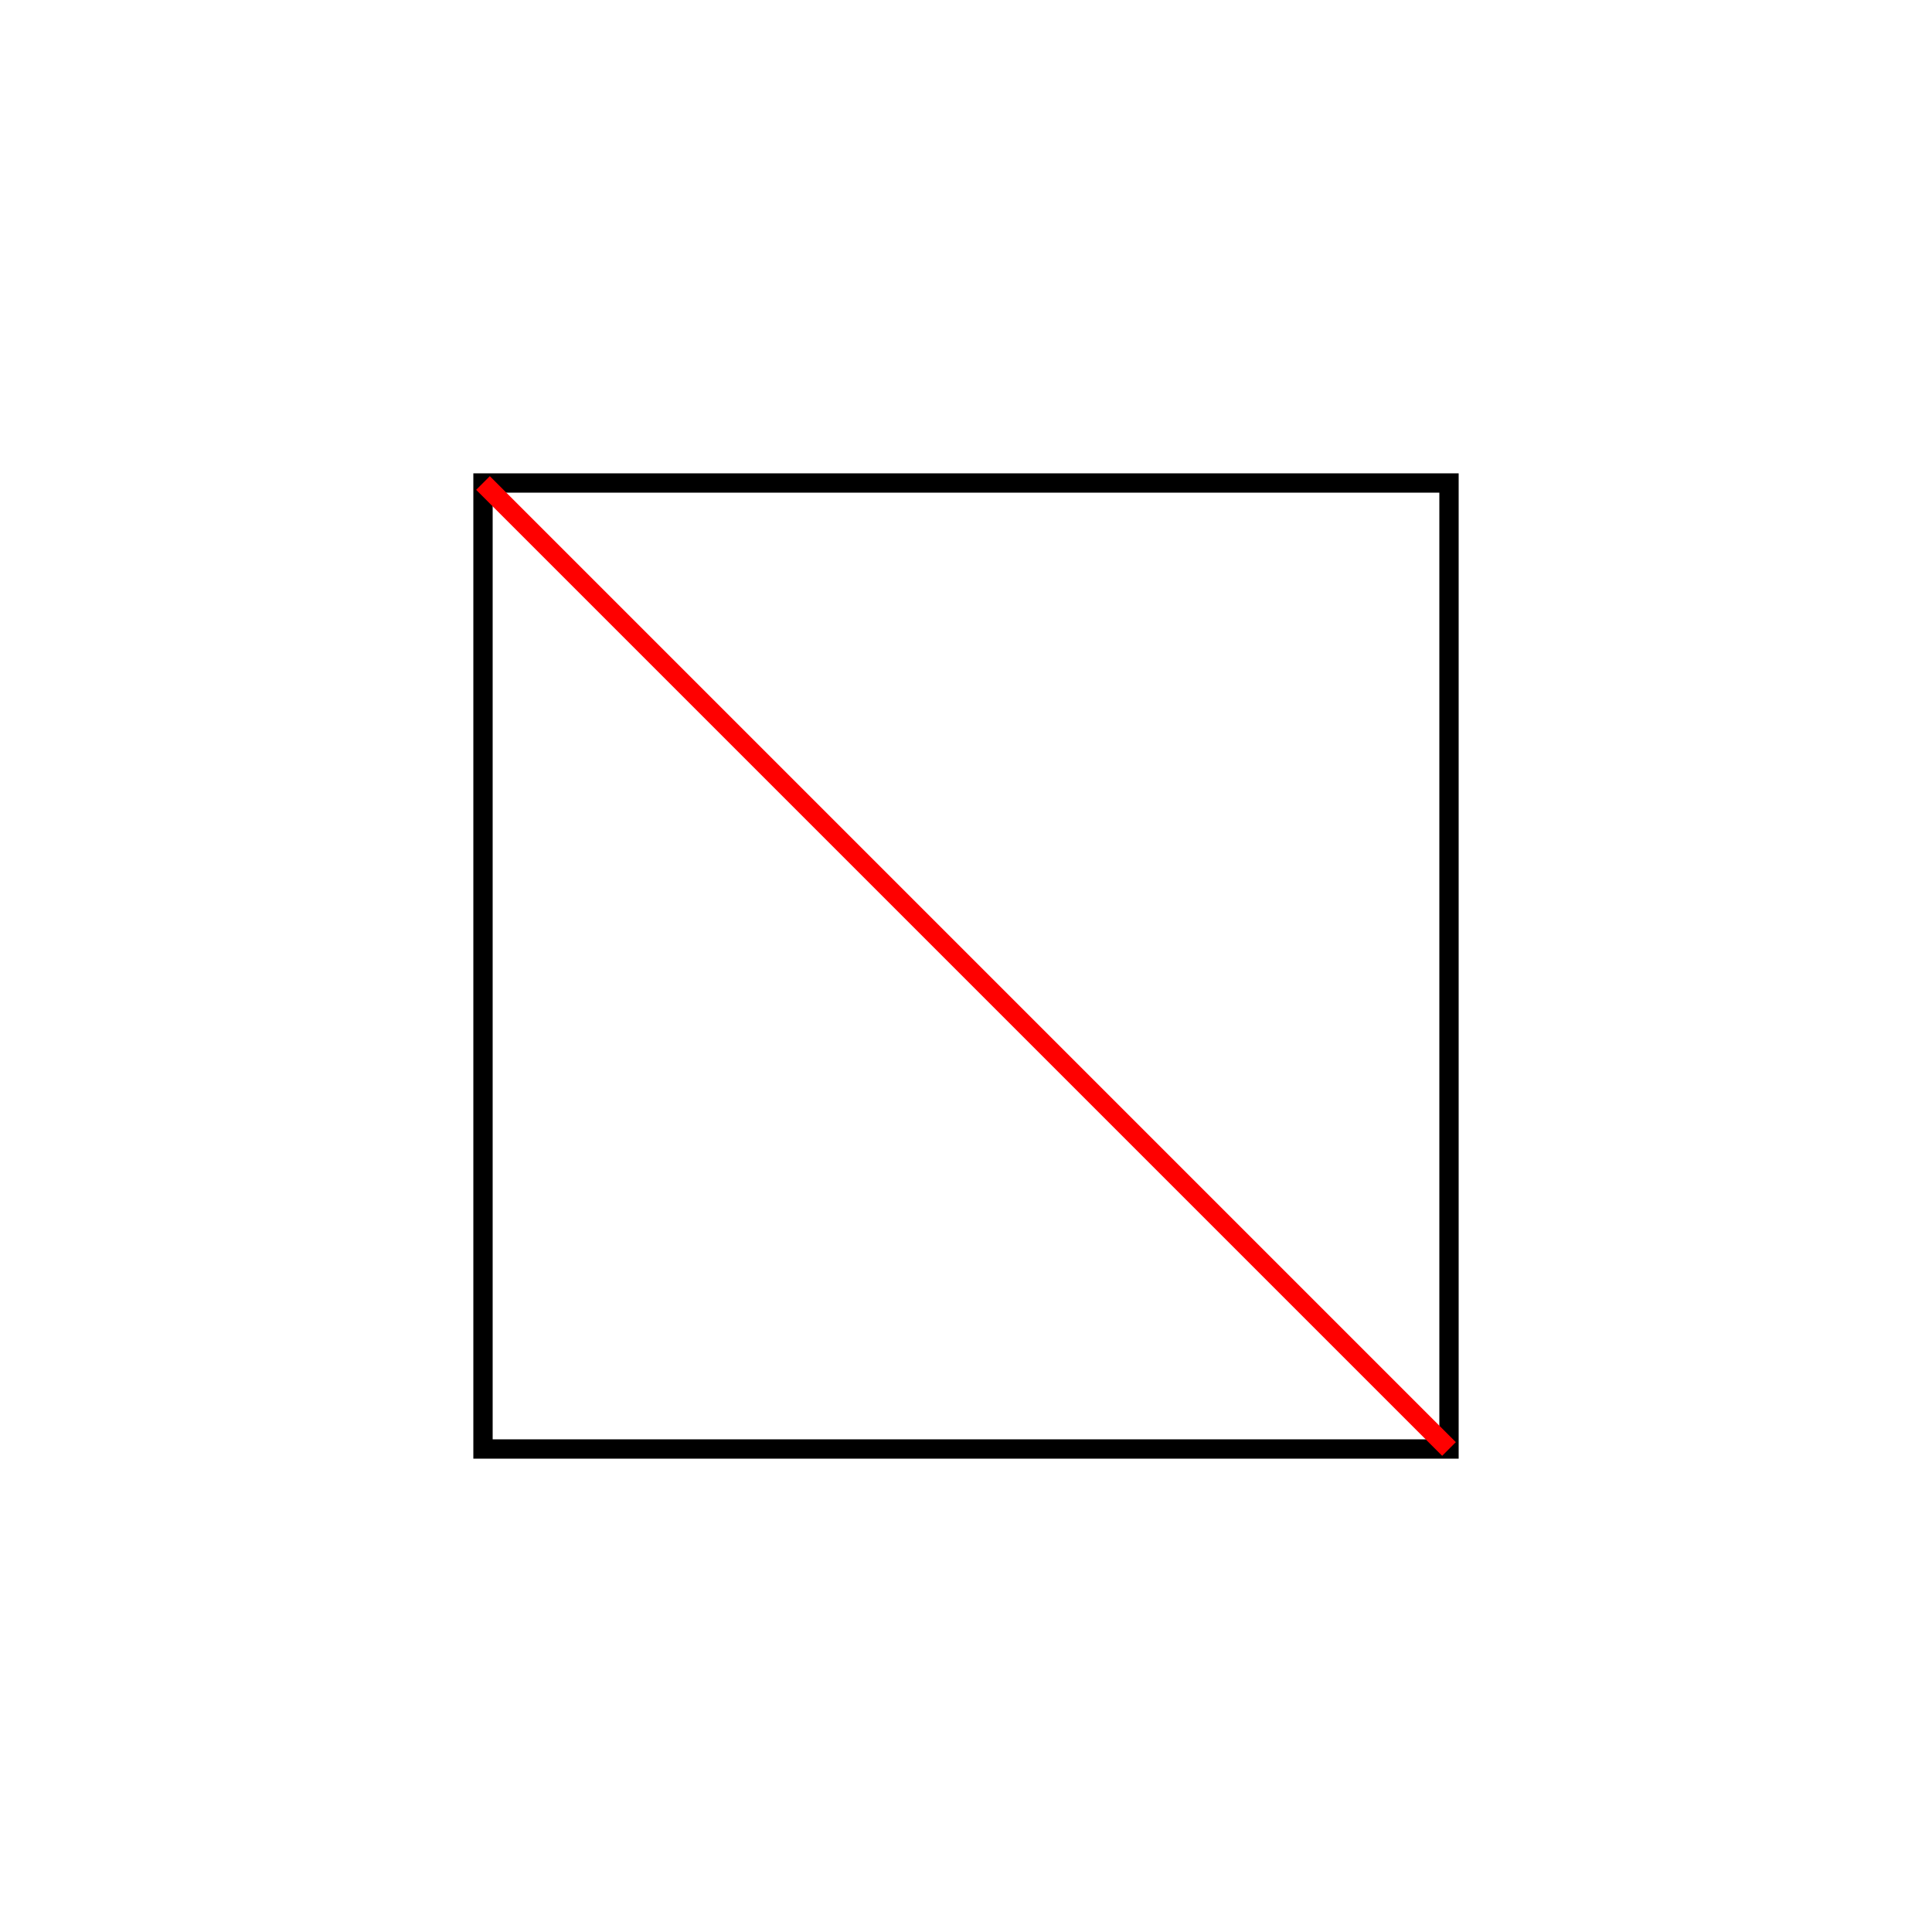
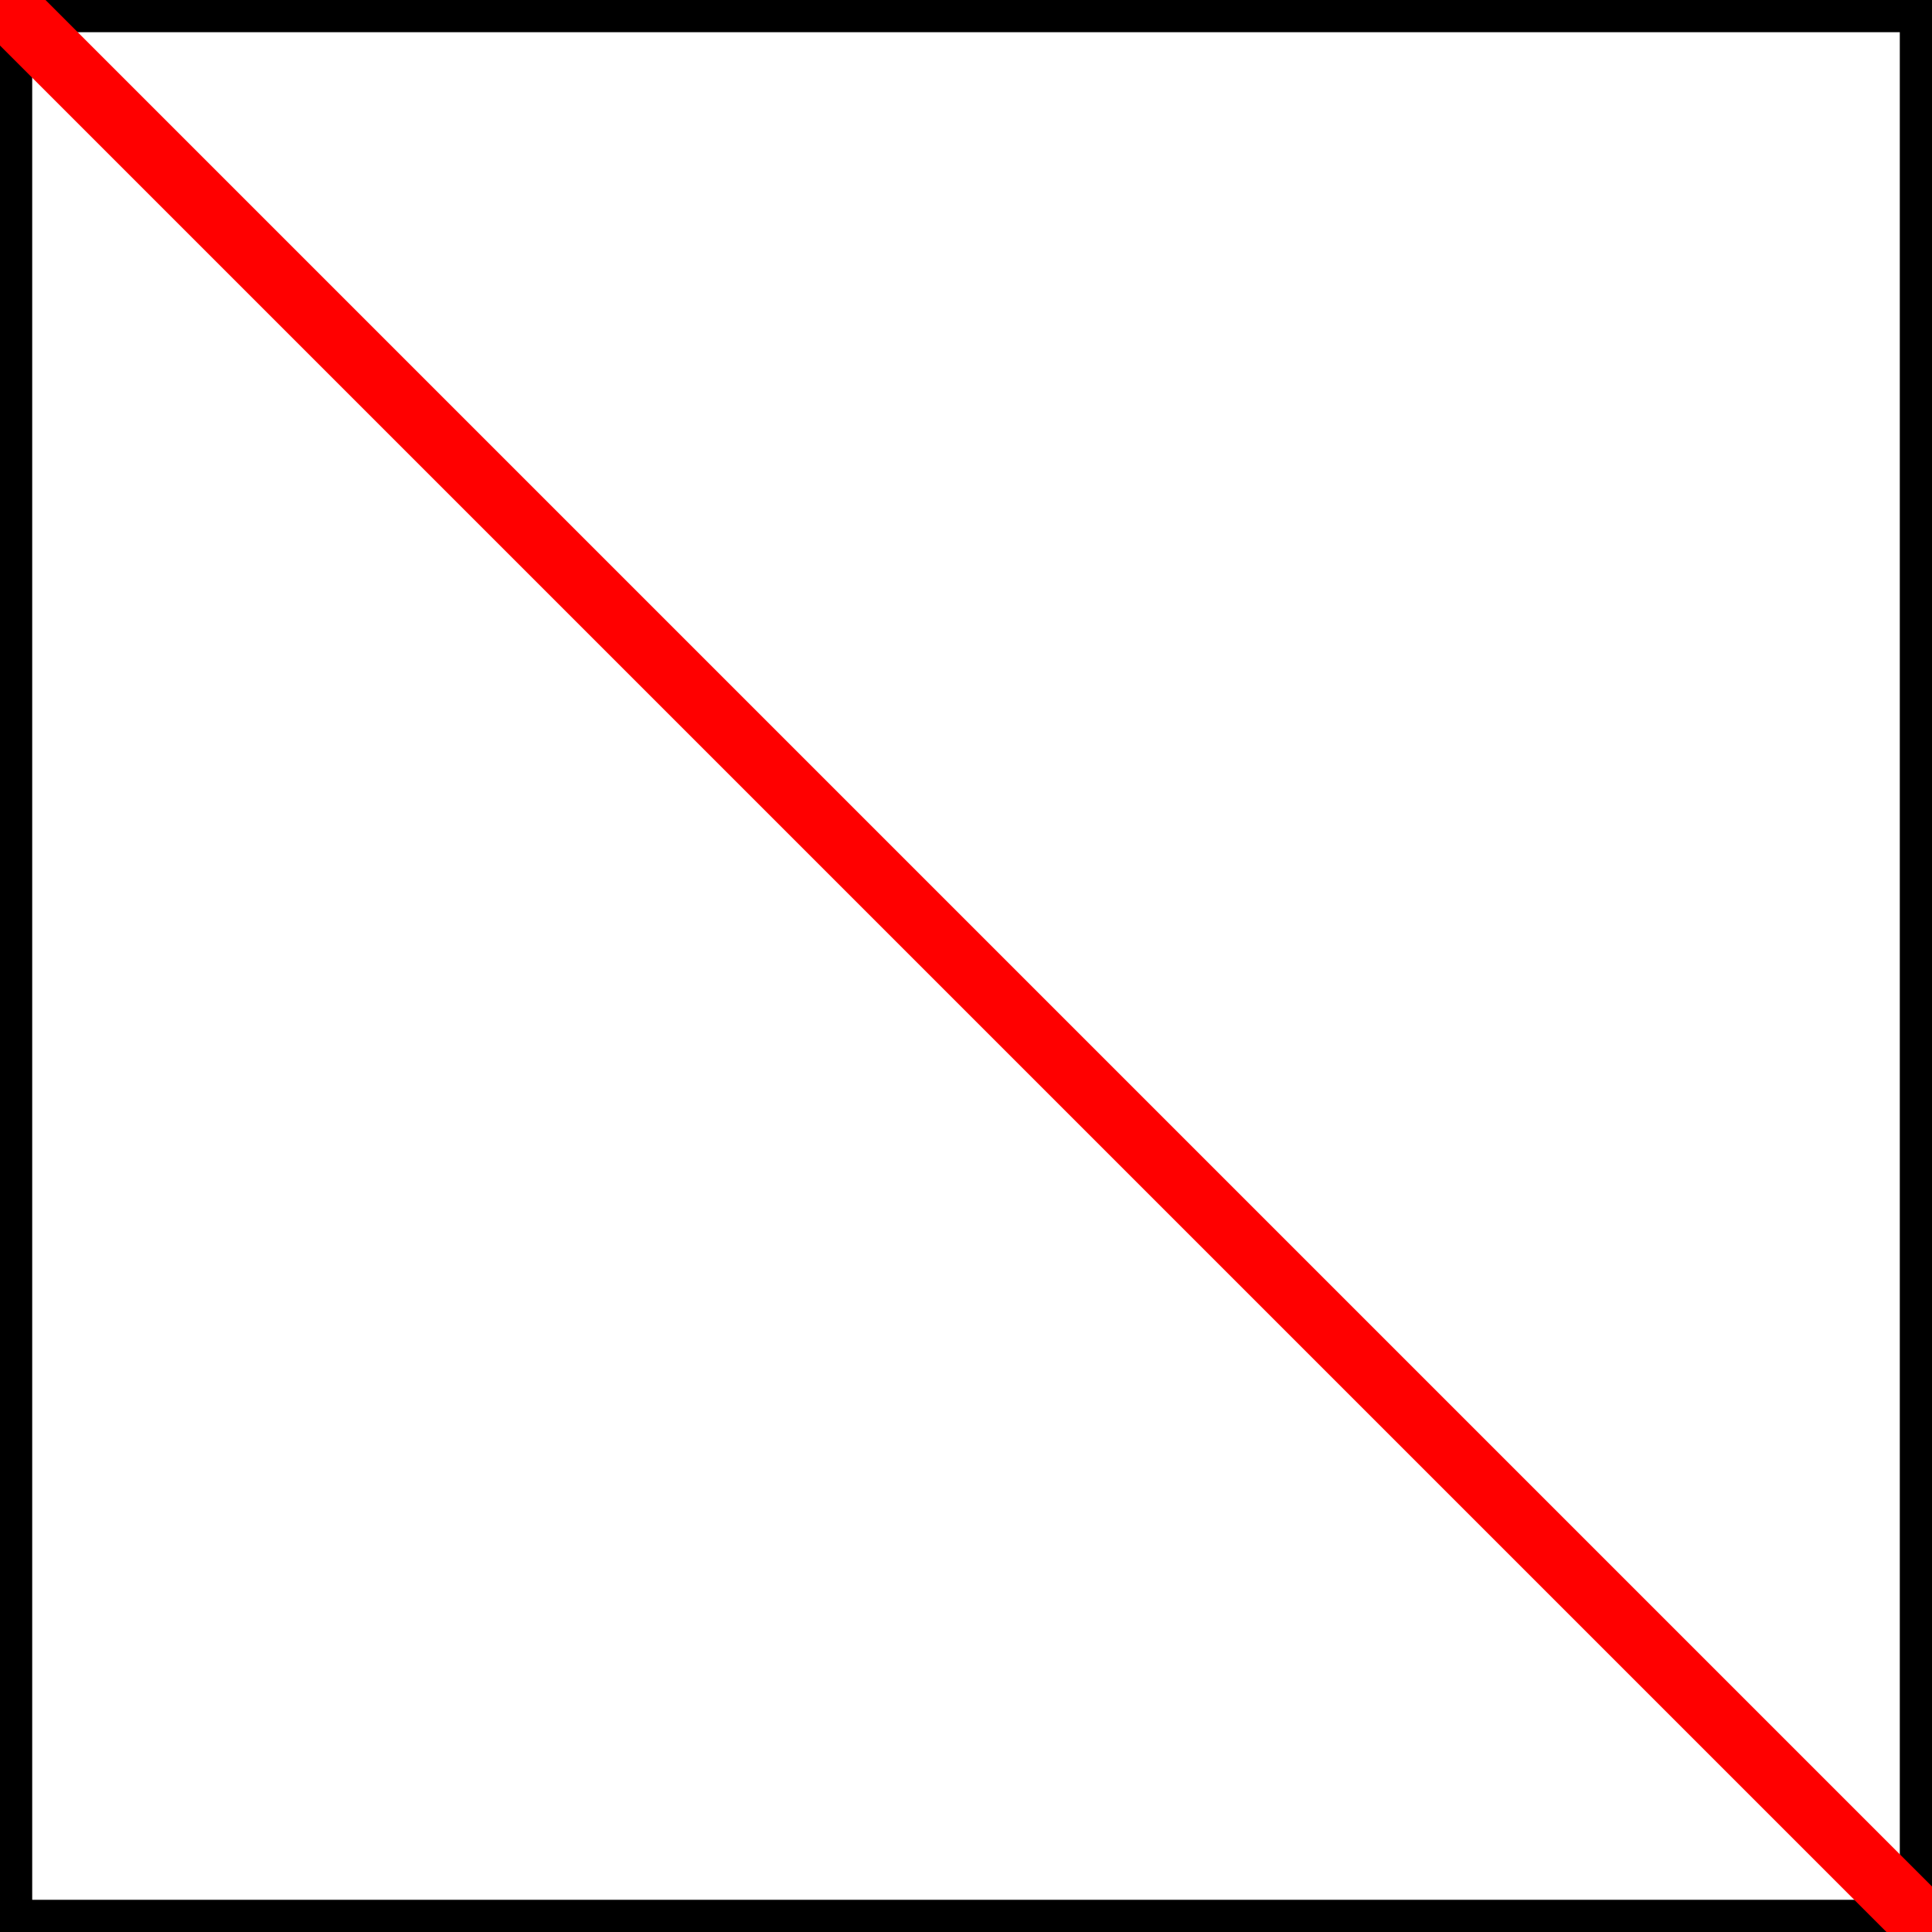
- <svg xmlns="http://www.w3.org/2000/svg" width="200" height="200">
-   <rect x="50" y="50" width="100" height="100" fill="none" stroke="black" stroke-width="2" />
-   <line x1="50" y1="50" x2="150" y2="150" stroke="red" stroke-width="2" />
+ <svg xmlns="http://www.w3.org/2000/svg" width="256" height="256" viewBox="0 0 150 150">
+   <rect x="0" y="0" width="150" height="150" fill="none" stroke="black" stroke-width="5" />
+   <line x1="0" y1="0" x2="150" y2="150" stroke="red" stroke-width="5" />
</svg>
